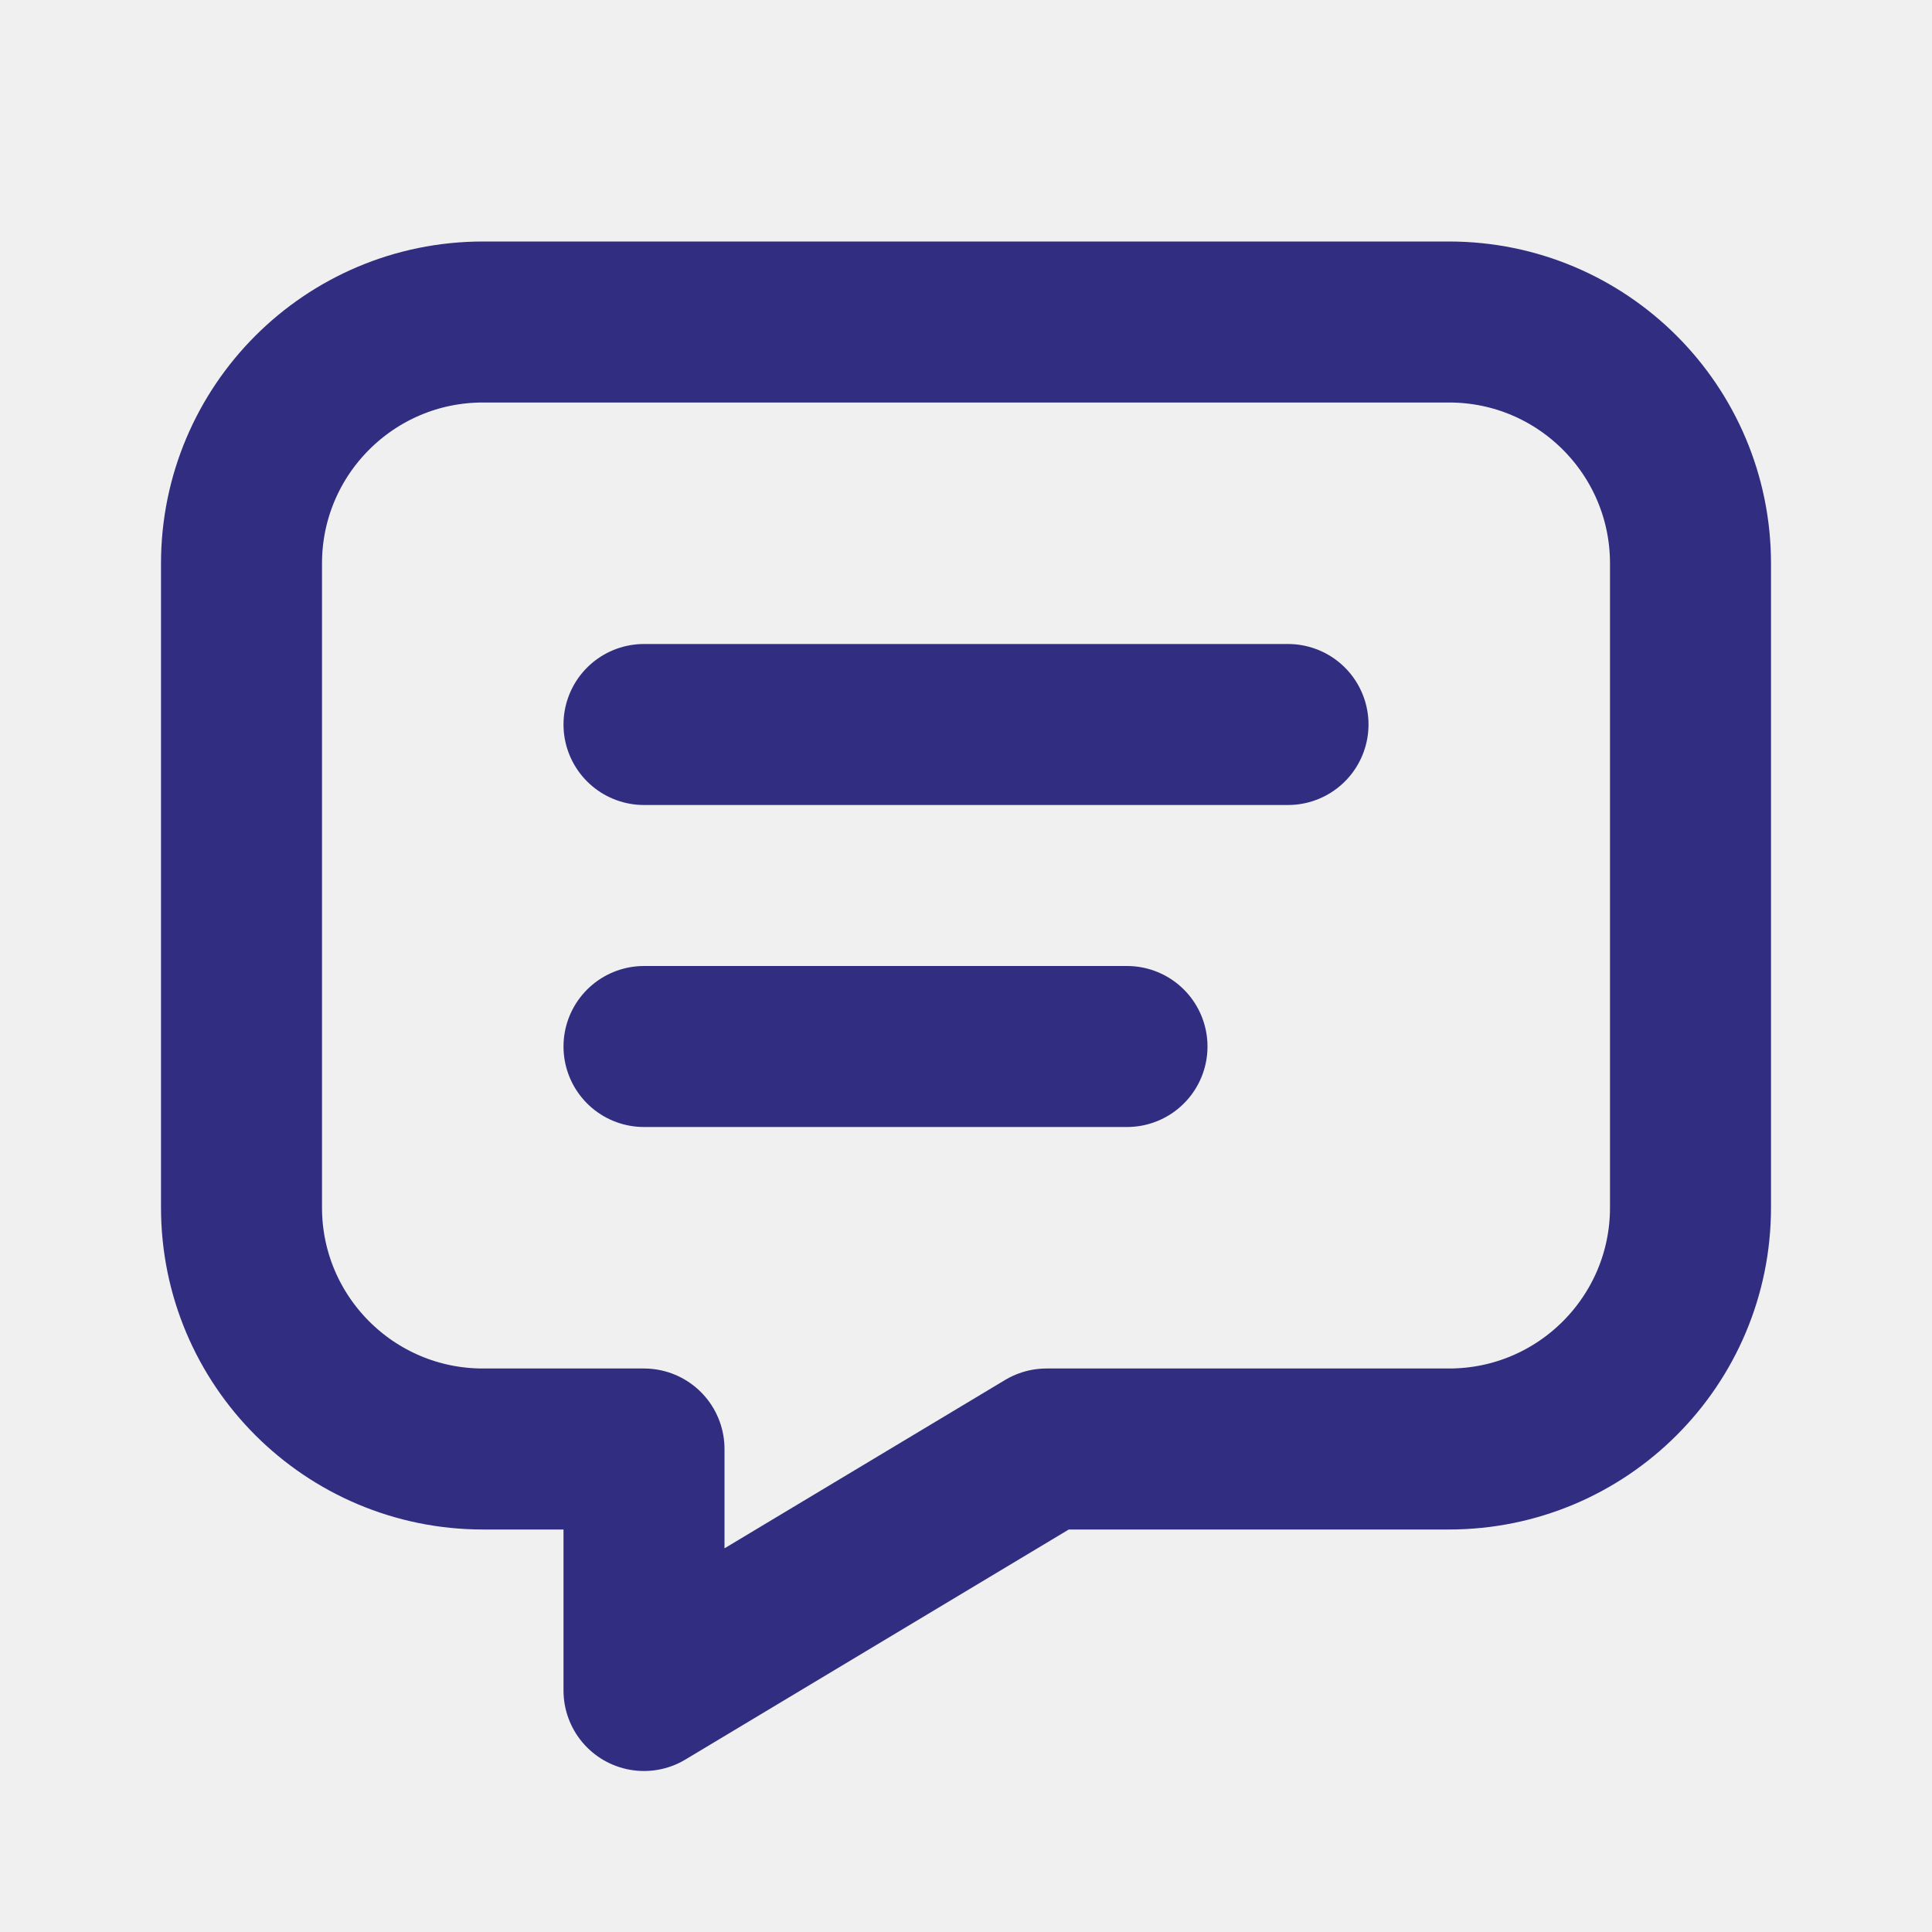
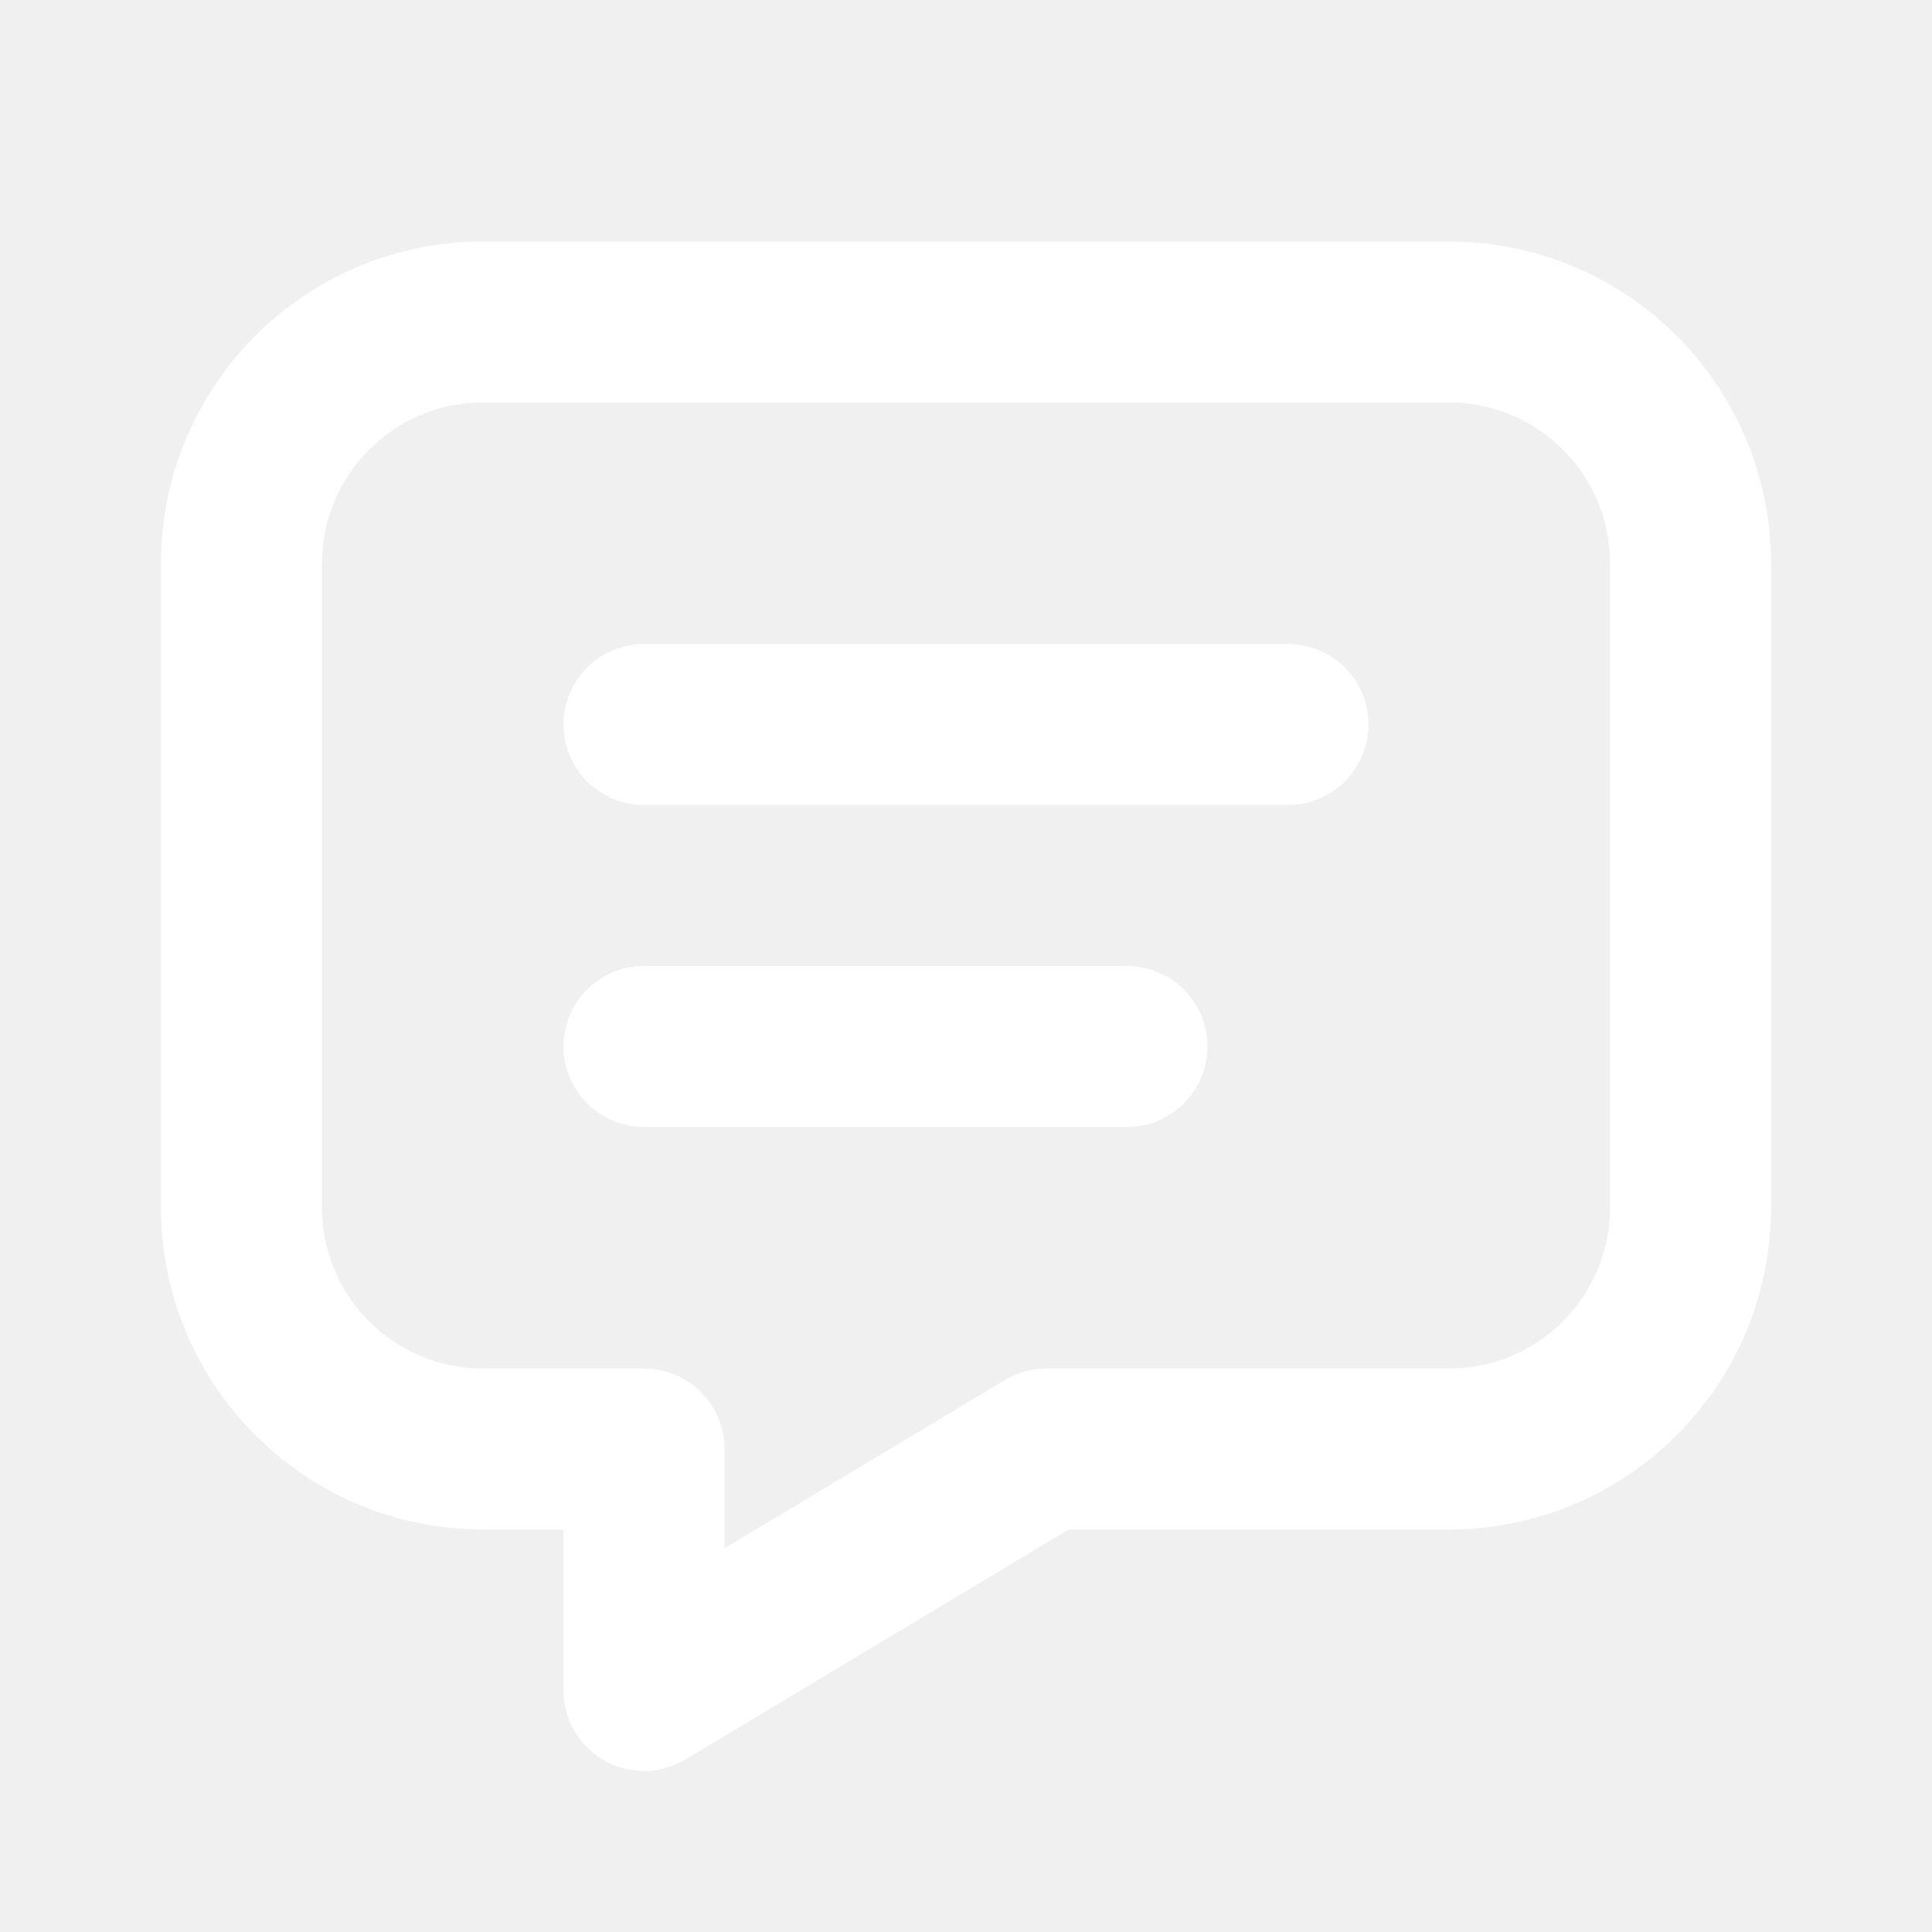
- <svg xmlns="http://www.w3.org/2000/svg" width="24" height="24" viewBox="0 0 24 24" fill="none" stroke="#312E81" stroke-width="2" stroke-linecap="round" stroke-linejoin="round" class="icon icon-tabler icons-tabler-outline icon-tabler-message">
+ <svg xmlns="http://www.w3.org/2000/svg" width="24" height="24" viewBox="0 0 24 24" fill="none" stroke="#ffffff" stroke-width="2" stroke-linecap="round" stroke-linejoin="round" class="icon icon-tabler icons-tabler-outline icon-tabler-message">
  <path stroke="none" d="M0 0h24v24H0z" fill="none" />
  <path d="M8 9h8" />
  <path d="M8 13h6" />
  <path d="M18 4a3 3 0 0 1 3 3v8a3 3 0 0 1 -3 3h-5l-5 3v-3h-2a3 3 0 0 1 -3 -3v-8a3 3 0 0 1 3 -3h12z" />
</svg>
